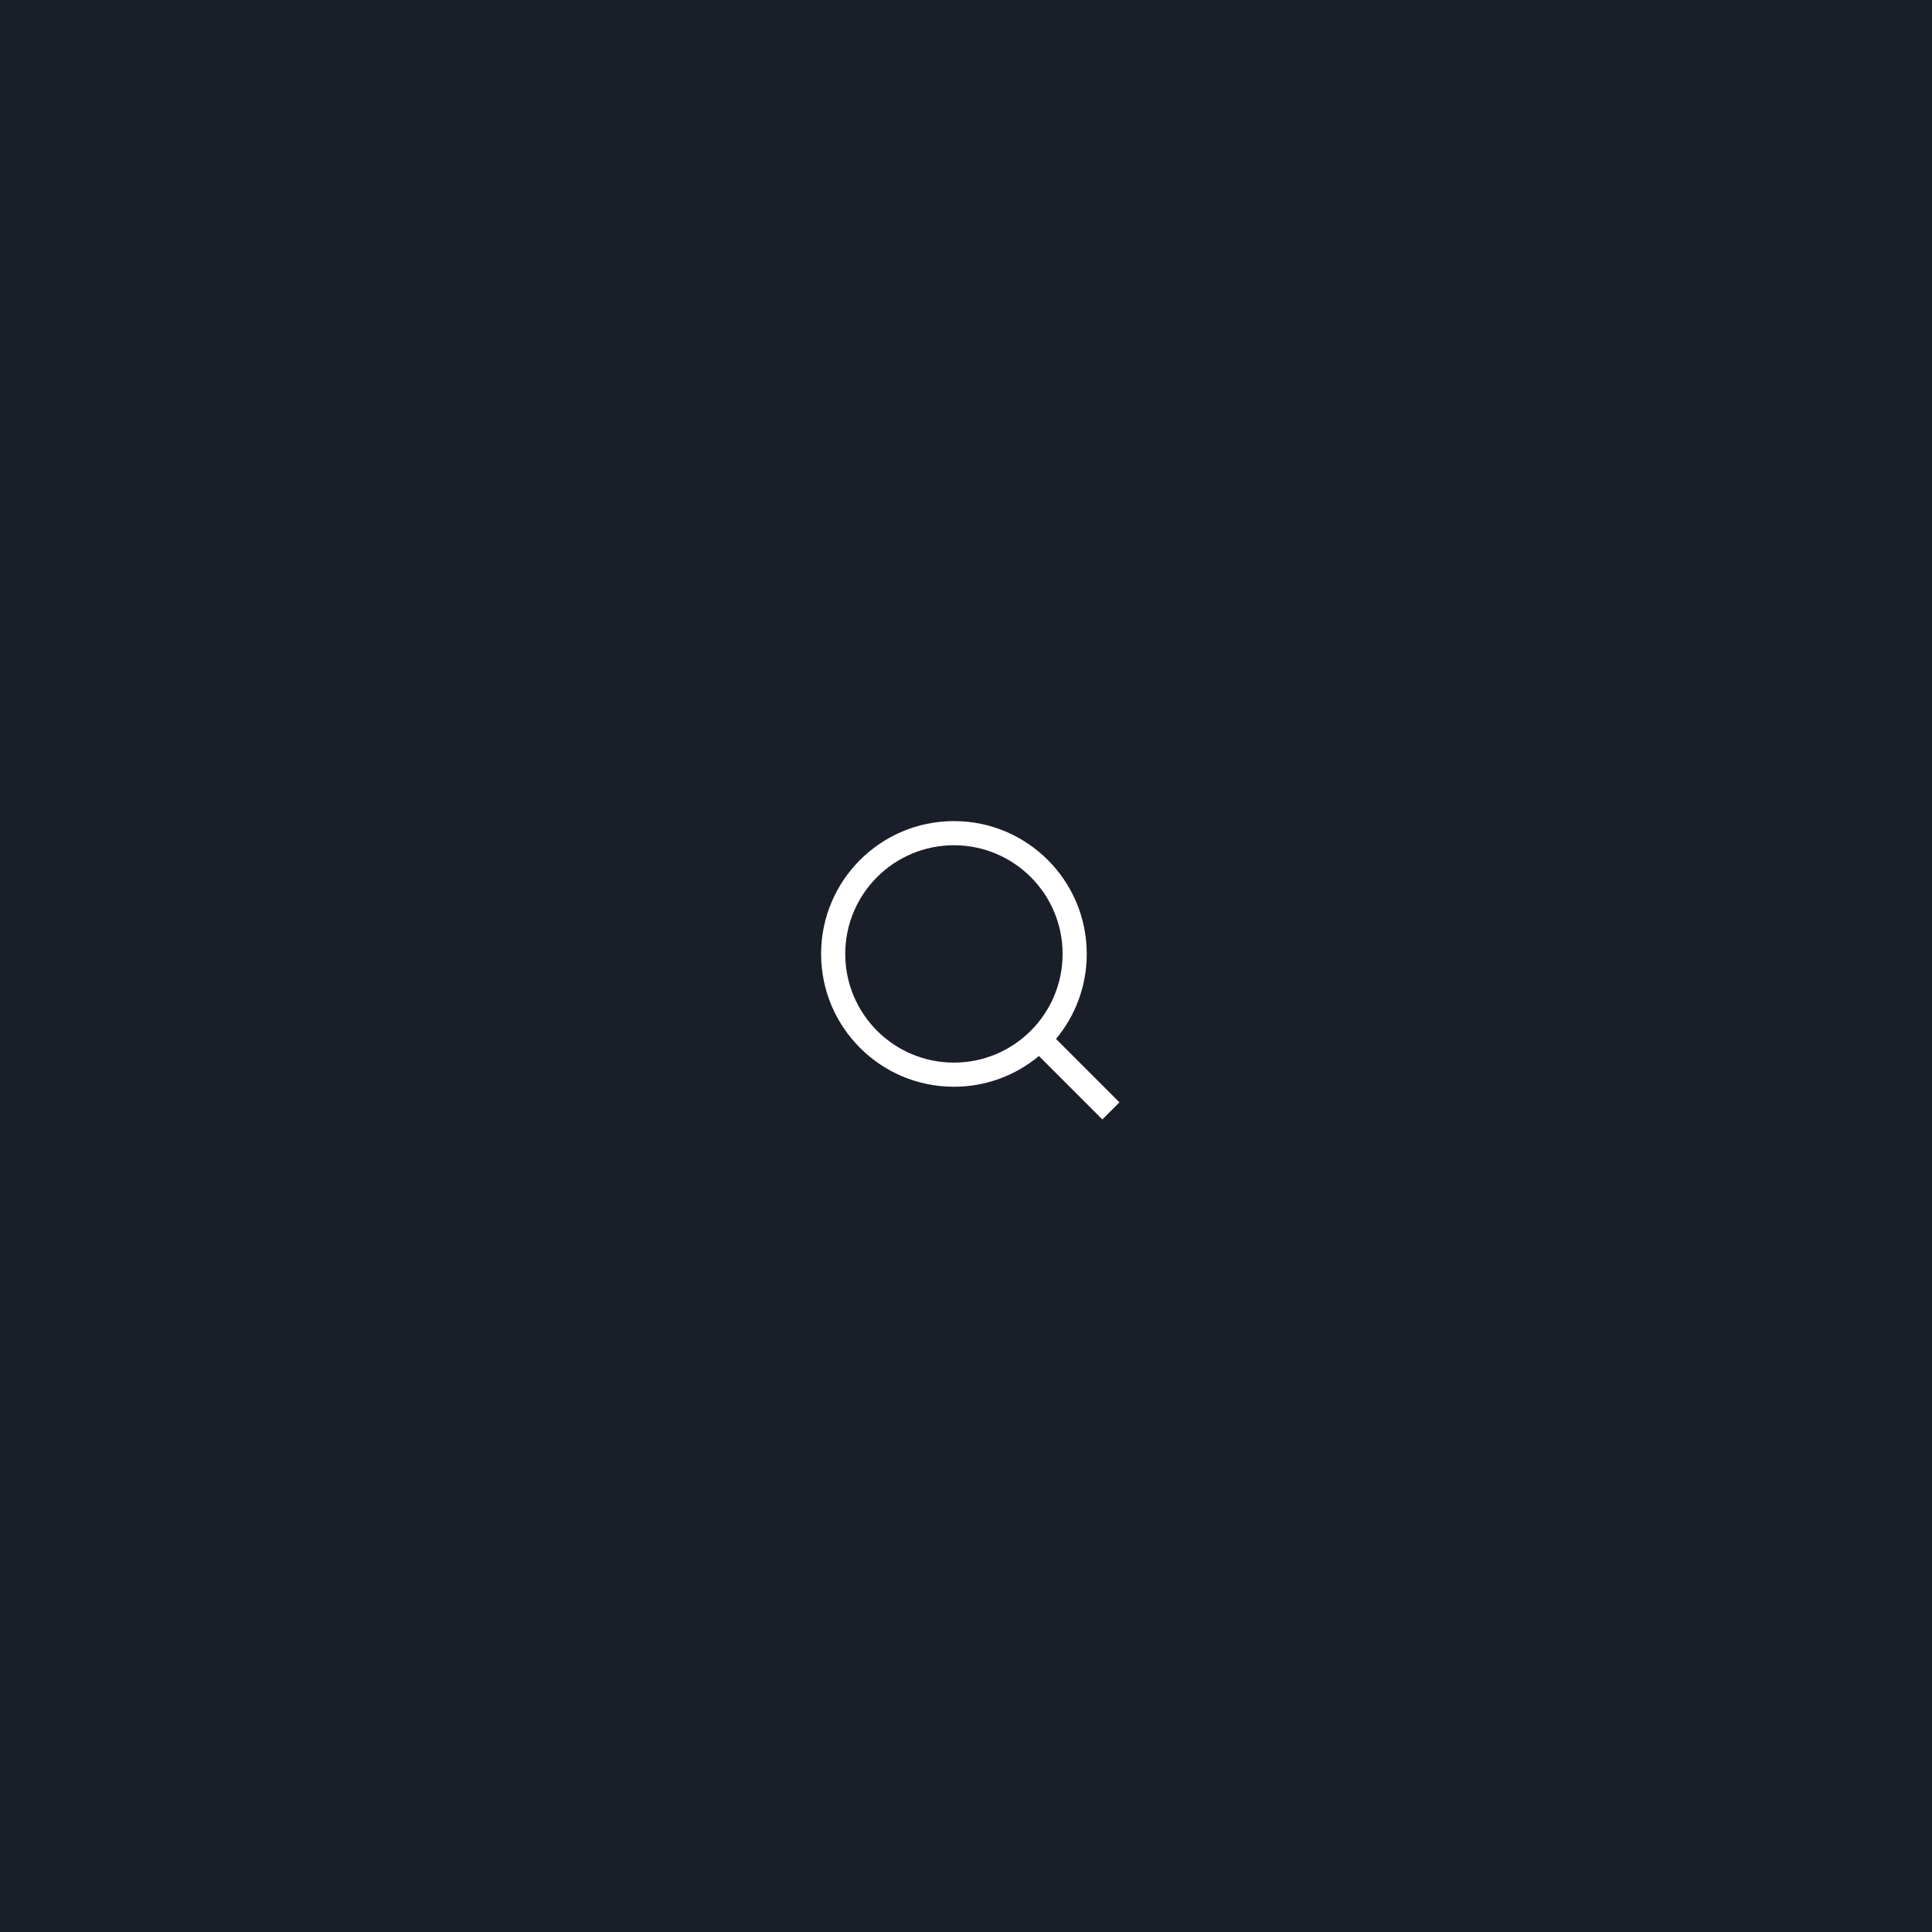
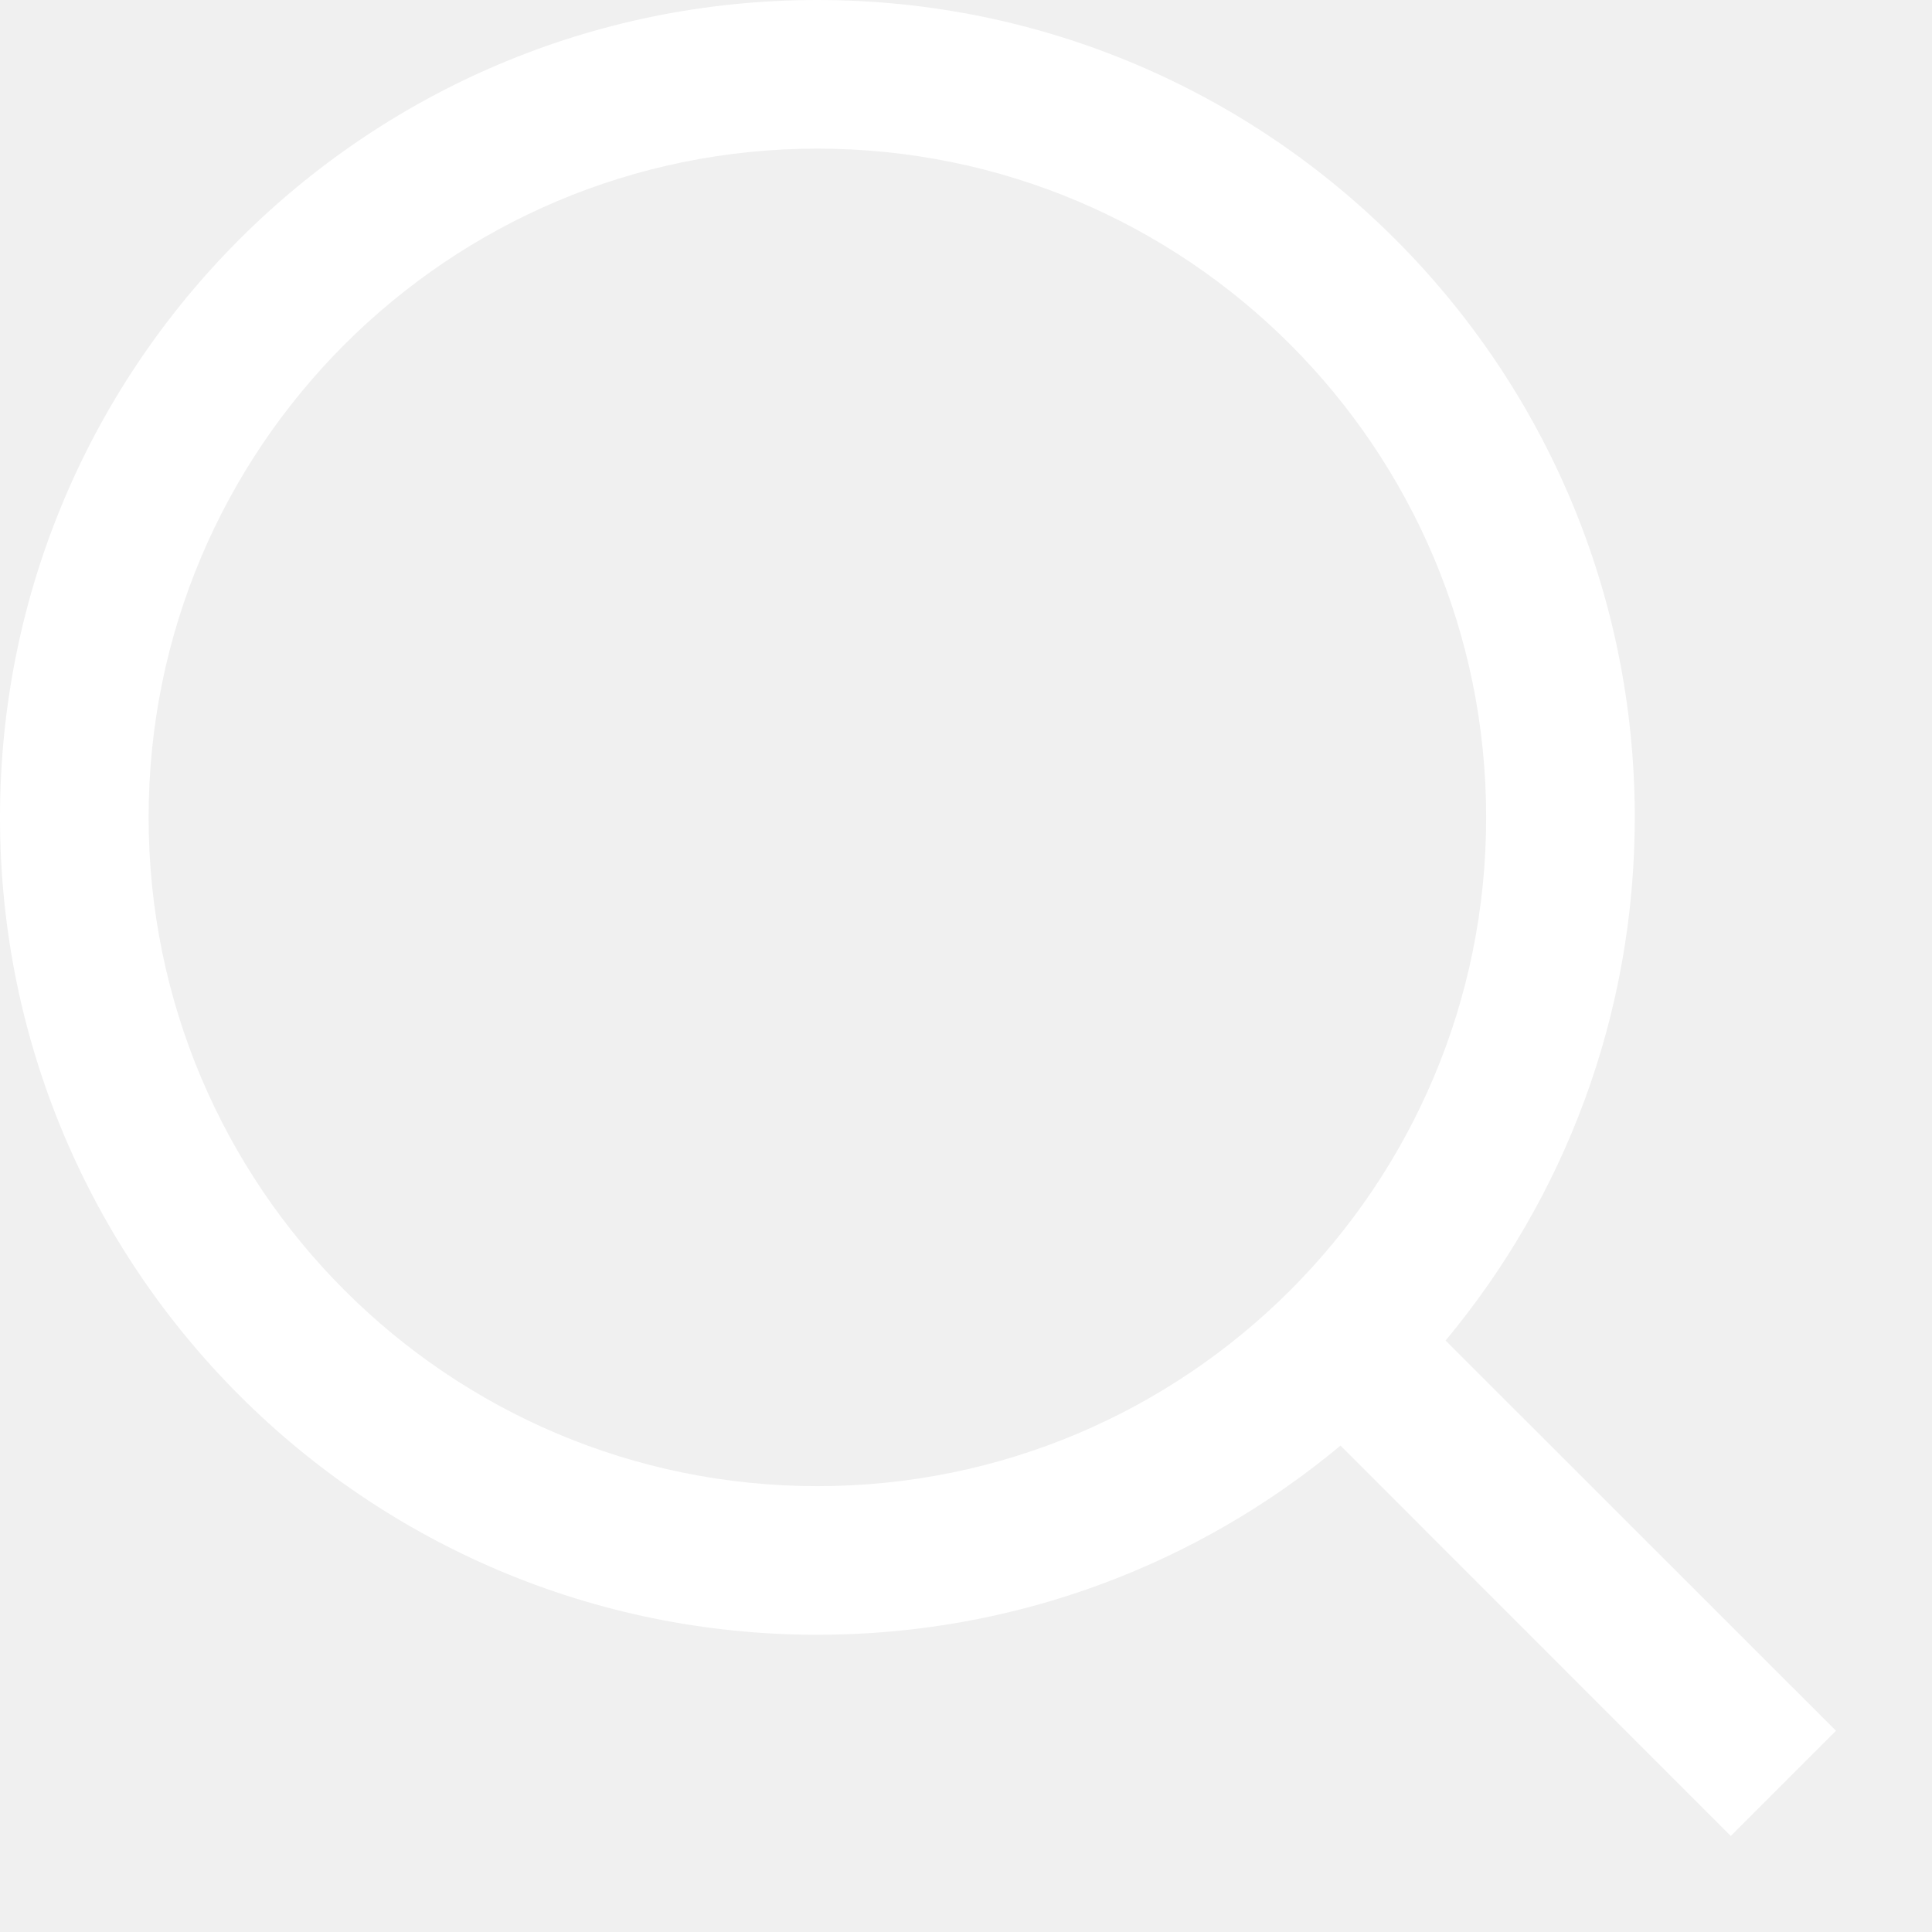
- <svg xmlns="http://www.w3.org/2000/svg" width="80" height="80" viewBox="0 0 80 80" fill="none">
-   <rect width="80" height="80" fill="#1A1E29" />
-   <path fill-rule="evenodd" clip-rule="evenodd" d="M44 39.5C44 41.985 41.985 44 39.5 44C37.015 44 35 41.985 35 39.5C35 37.015 37.015 35 39.5 35C41.985 35 44 37.015 44 39.5ZM43.02 43.727C42.066 44.522 40.839 45 39.5 45C36.462 45 34 42.538 34 39.5C34 36.462 36.462 34 39.5 34C42.538 34 45 36.462 45 39.5C45 40.839 44.522 42.066 43.727 43.02L46.354 45.646L45.646 46.354L43.02 43.727Z" fill="white" />
+ <svg xmlns="http://www.w3.org/2000/svg" width="13" height="13" viewBox="0 0 13 13" fill="none">
+   <path fill-rule="evenodd" clip-rule="evenodd" d="M10 5.5C10 7.985 7.985 10 5.5 10C3.015 10 1 7.985 1 5.5C1 3.015 3.015 1 5.5 1C7.985 1 10 3.015 10 5.5ZM9.02 9.727C8.066 10.522 6.839 11 5.5 11C2.462 11 0 8.538 0 5.5C0 2.462 2.462 0 5.5 0C8.538 0 11 2.462 11 5.5C11 6.839 10.522 8.066 9.727 9.02L12.354 11.646L11.646 12.354L9.02 9.727Z" fill="white" />
</svg>
